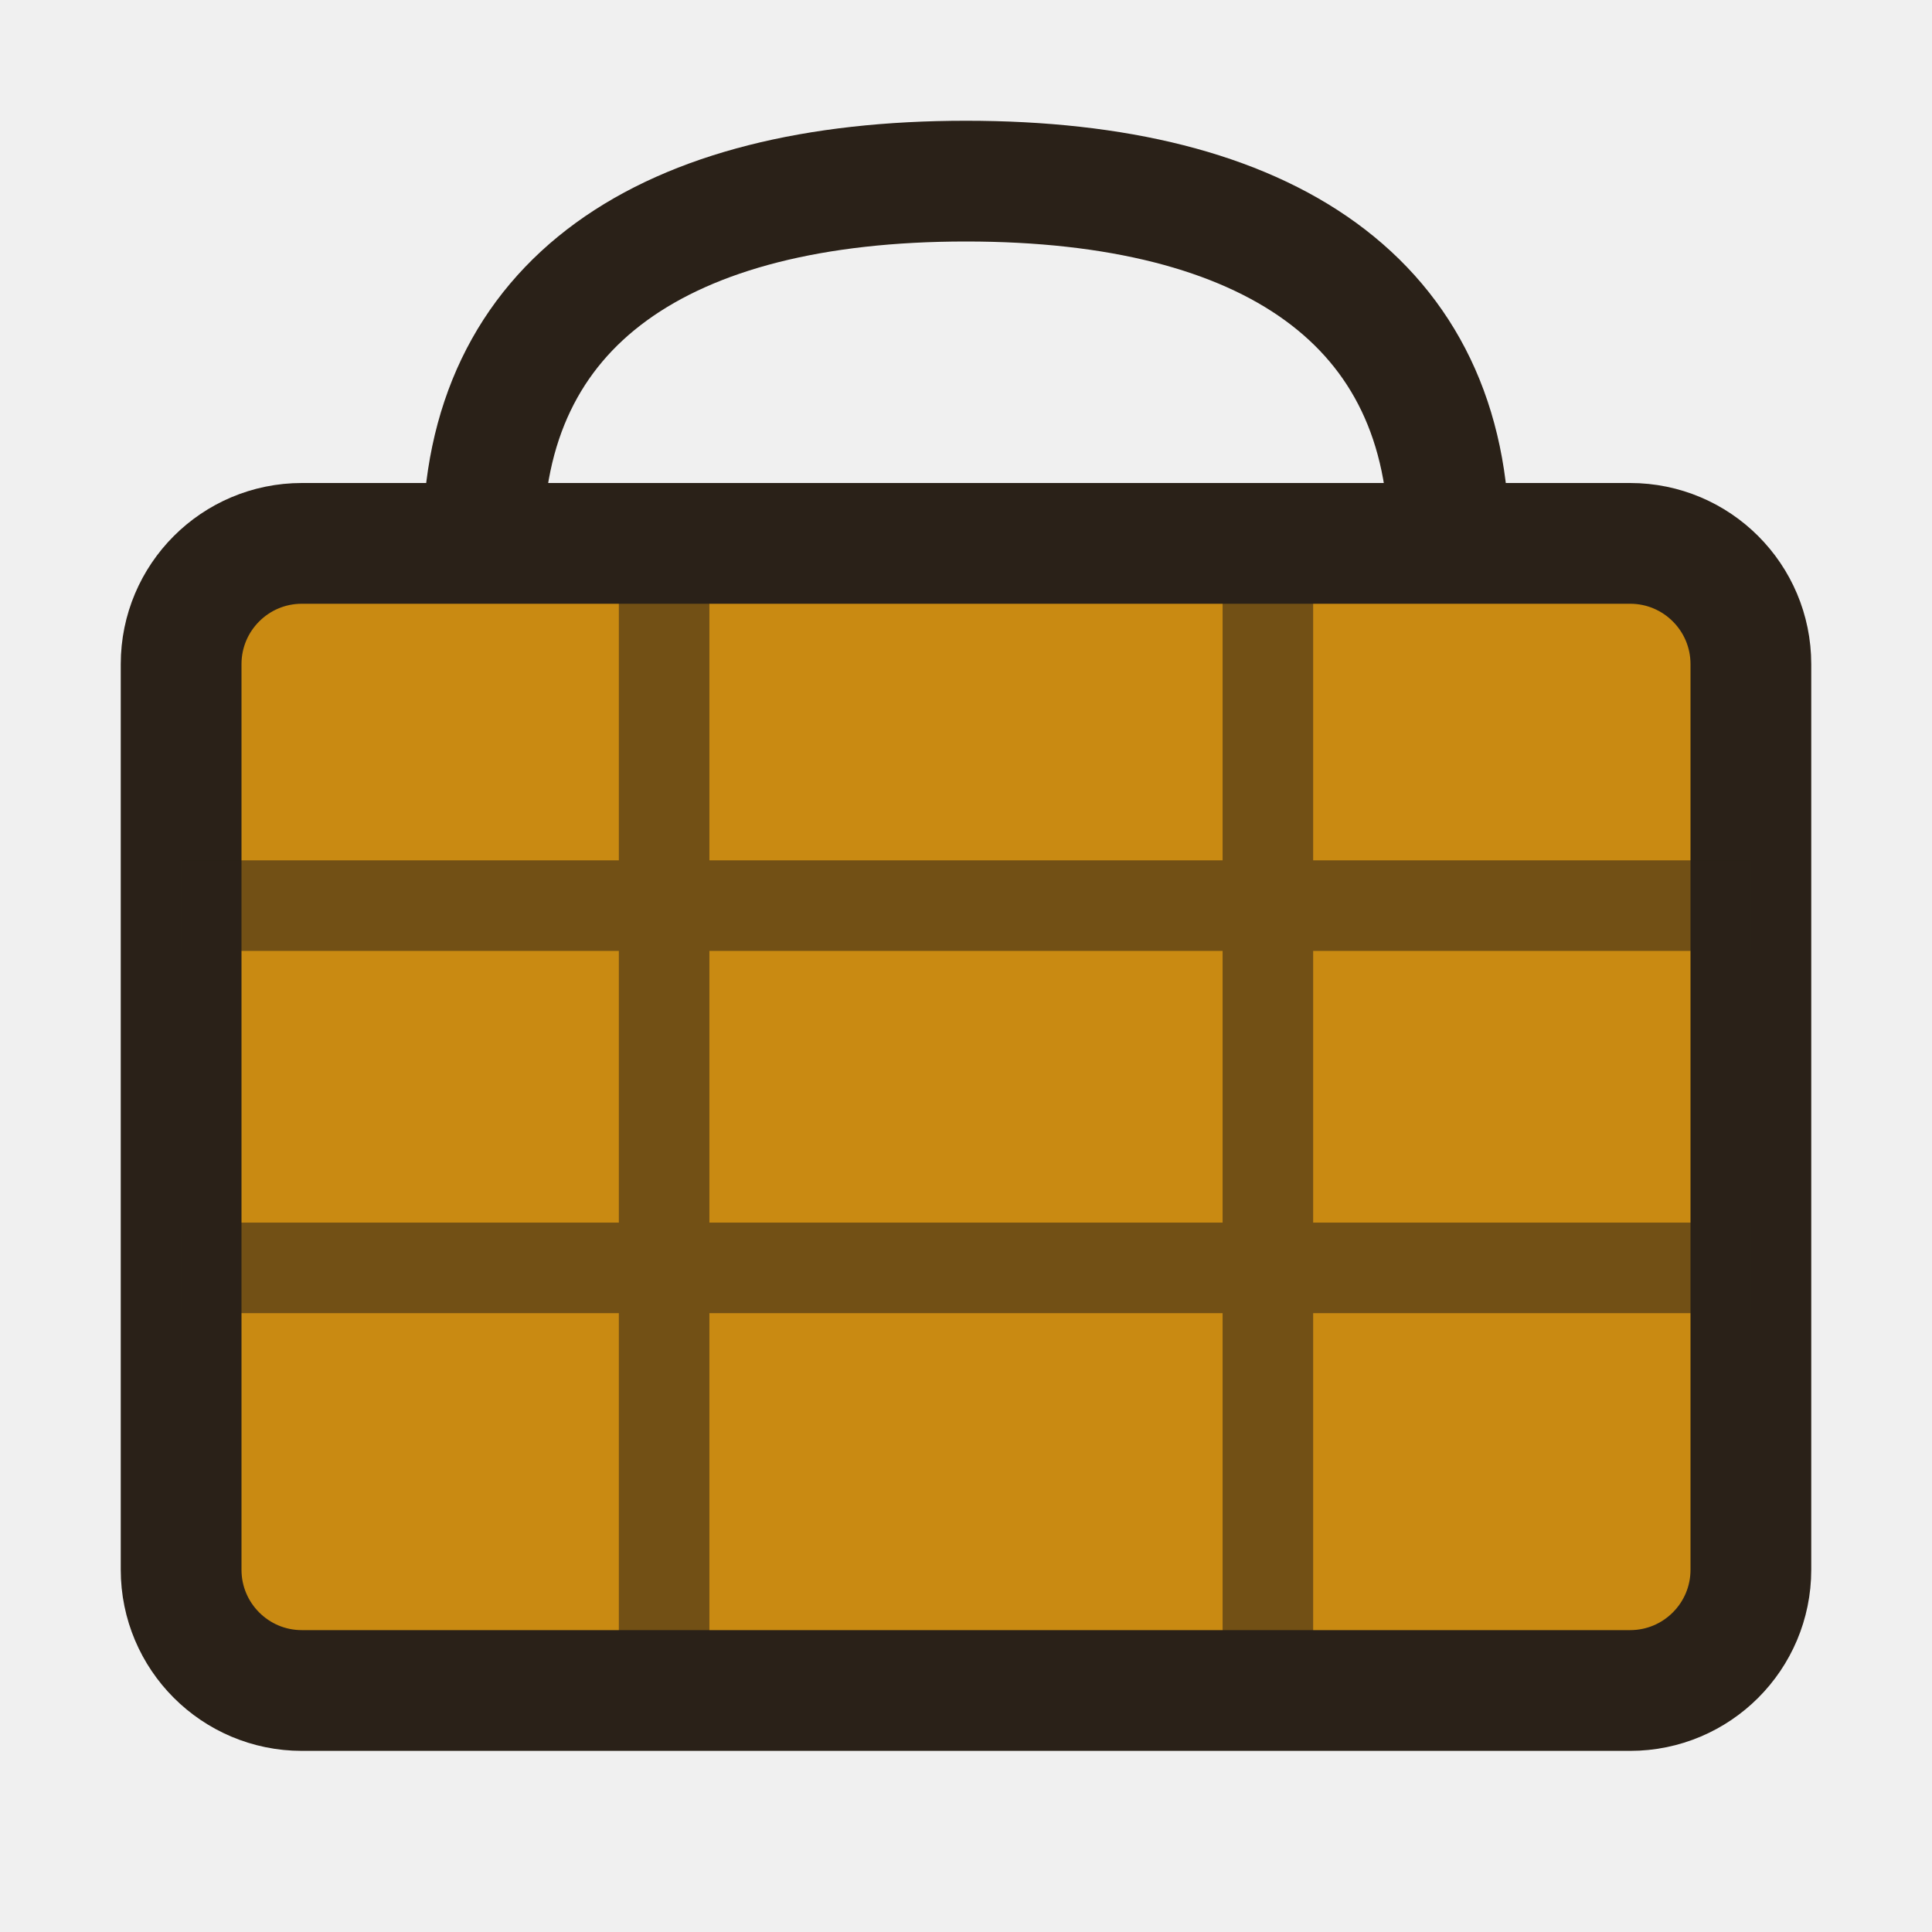
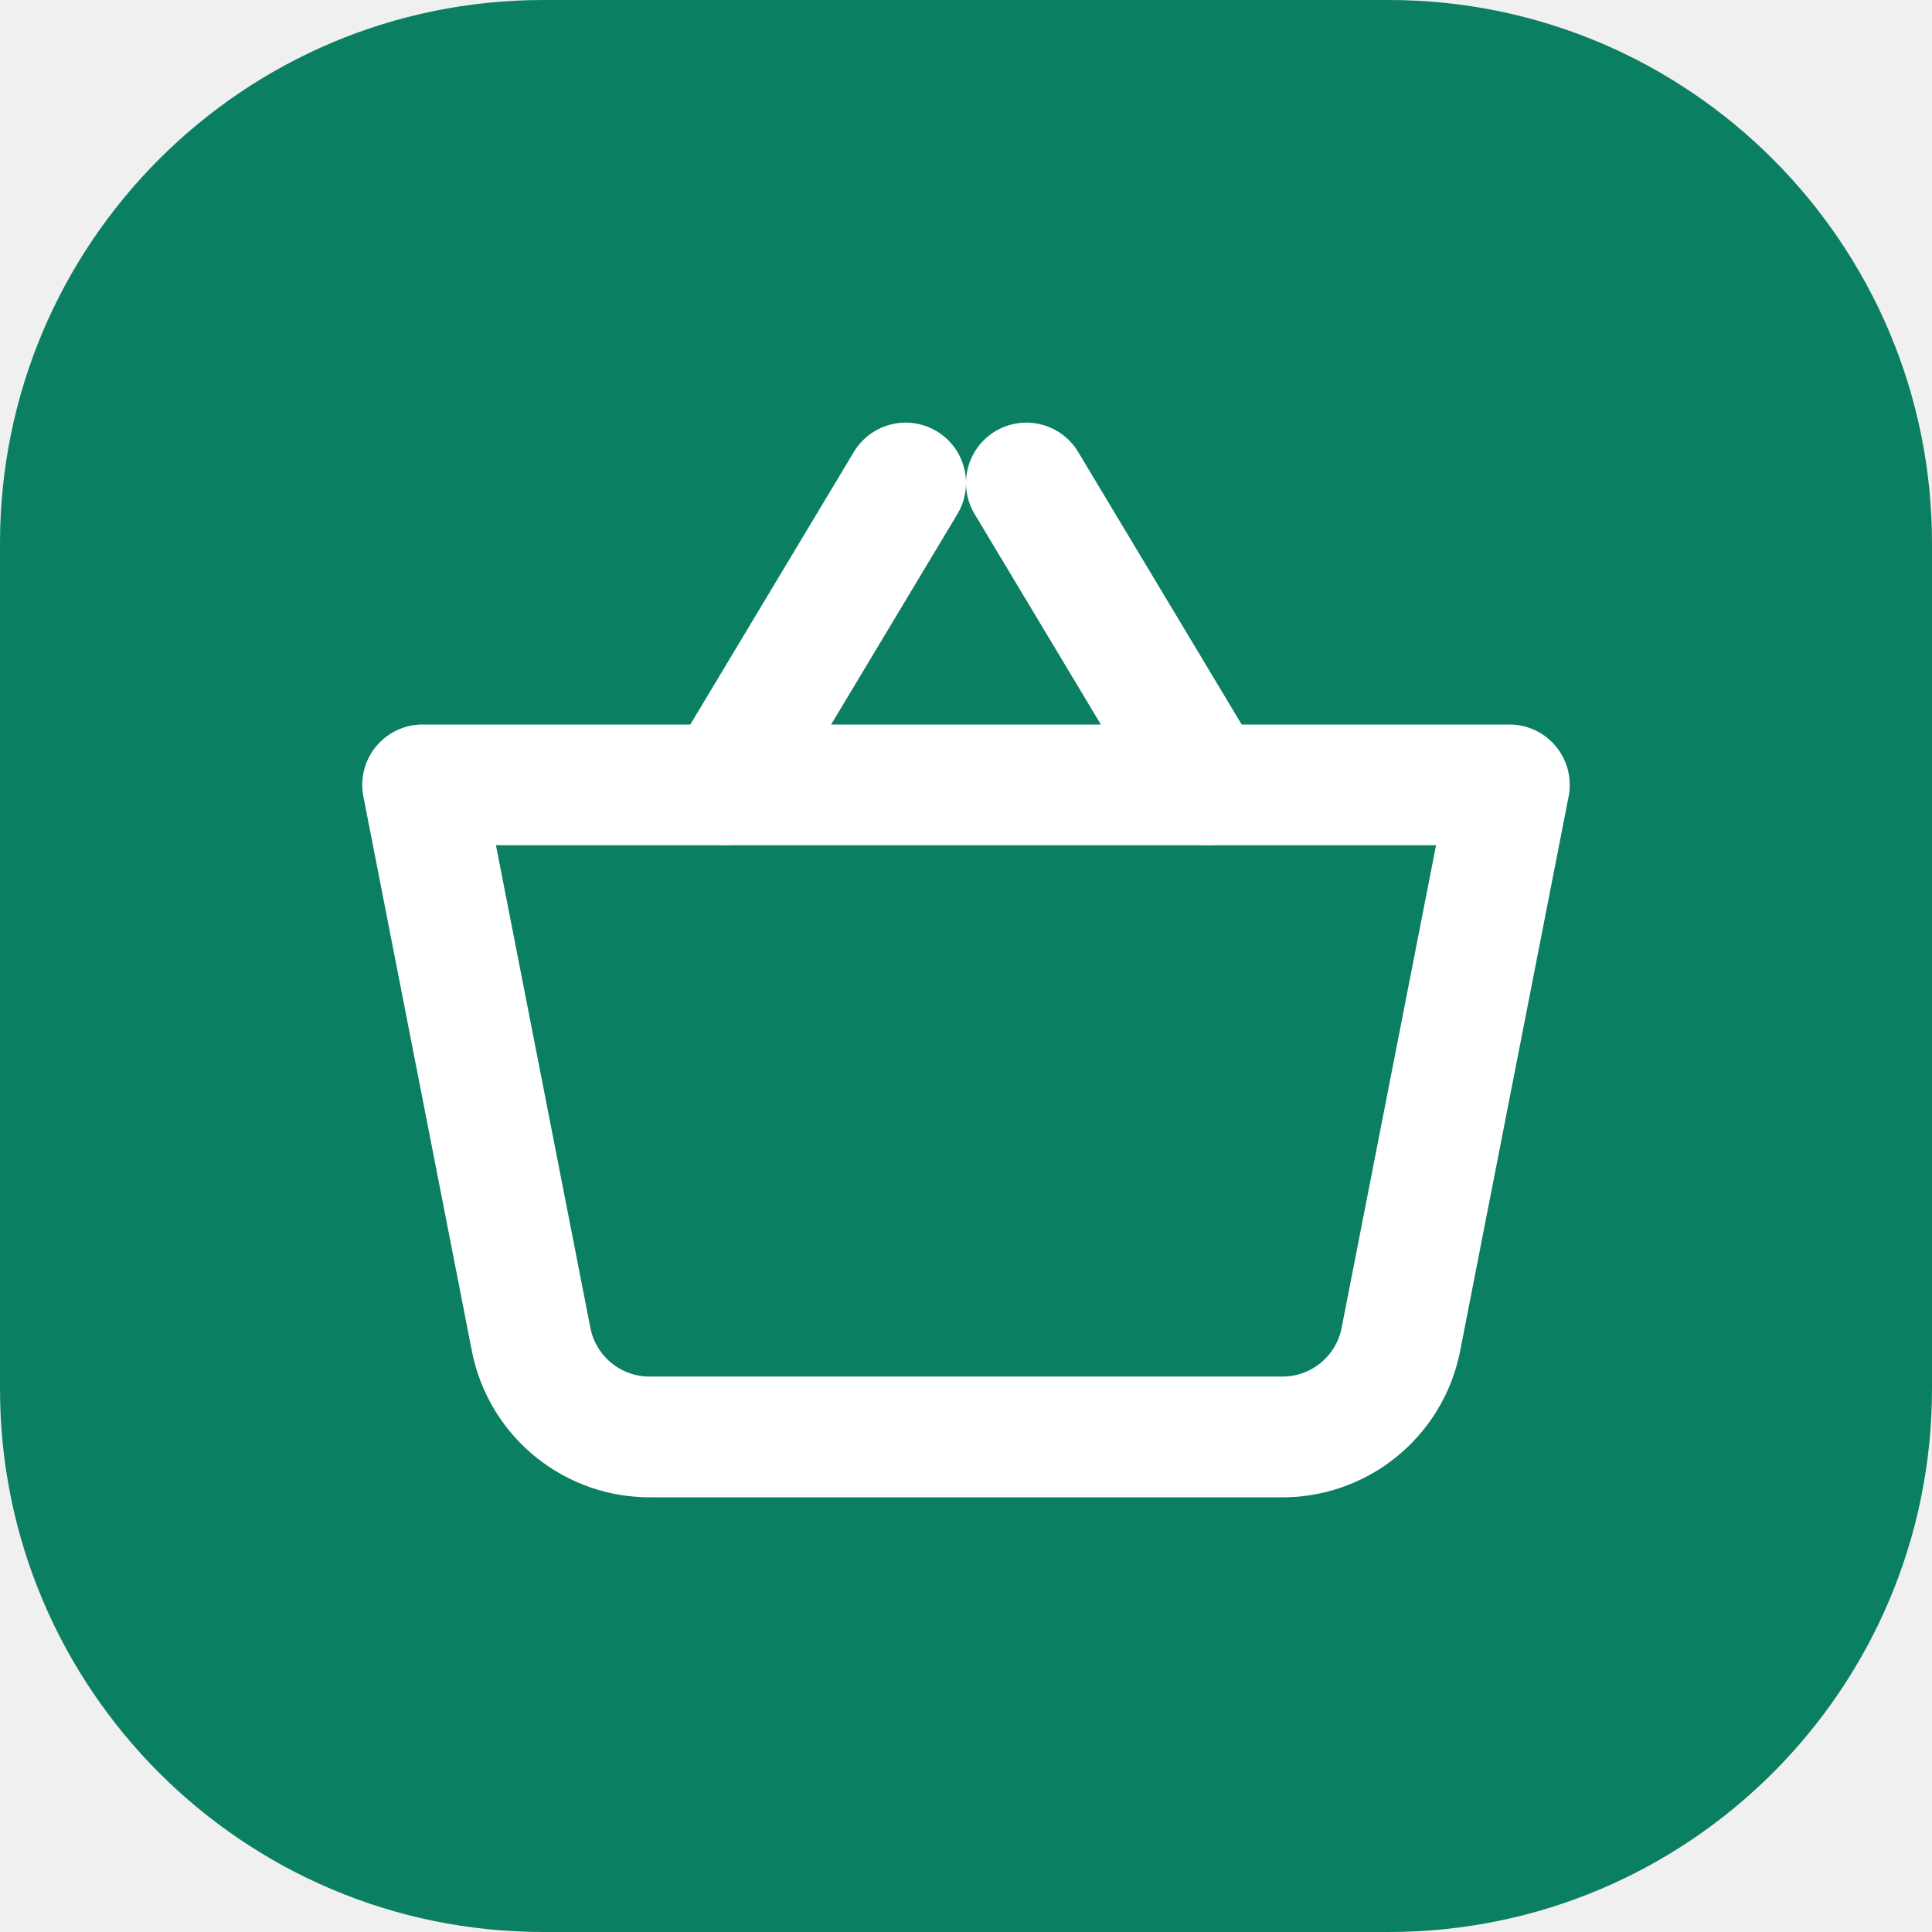
<svg xmlns="http://www.w3.org/2000/svg" viewBox="0 0 32 32">
-   <rect x="3" y="9" width="26" height="19" rx="2" fill="#c98a12" stroke="#2a2118" stroke-width="2" />
-   <path d="M3 15h26M3 21h26M11 9v19M21 9v19" stroke="#2a2118" stroke-width="1.5" opacity=".55" />
-   <path d="M8 9c0-4 3-6 8-6s8 2 8 6" fill="none" stroke="#2a2118" stroke-width="2" />
+   <rect width="32" height="32" rx="9" fill="#0a7f61" />
+   <g fill="none" stroke="#fff" stroke-width="2" stroke-linecap="round" stroke-linejoin="round">
+     <path d="M7 13h18l-1.8 9.2a2 2 0 0 1-2 1.6H10.8a2 2 0 0 1-2-1.6z" />
+     <path d="m12 13 3-5M20 13l-3-5" />
+   </g>
</svg>
